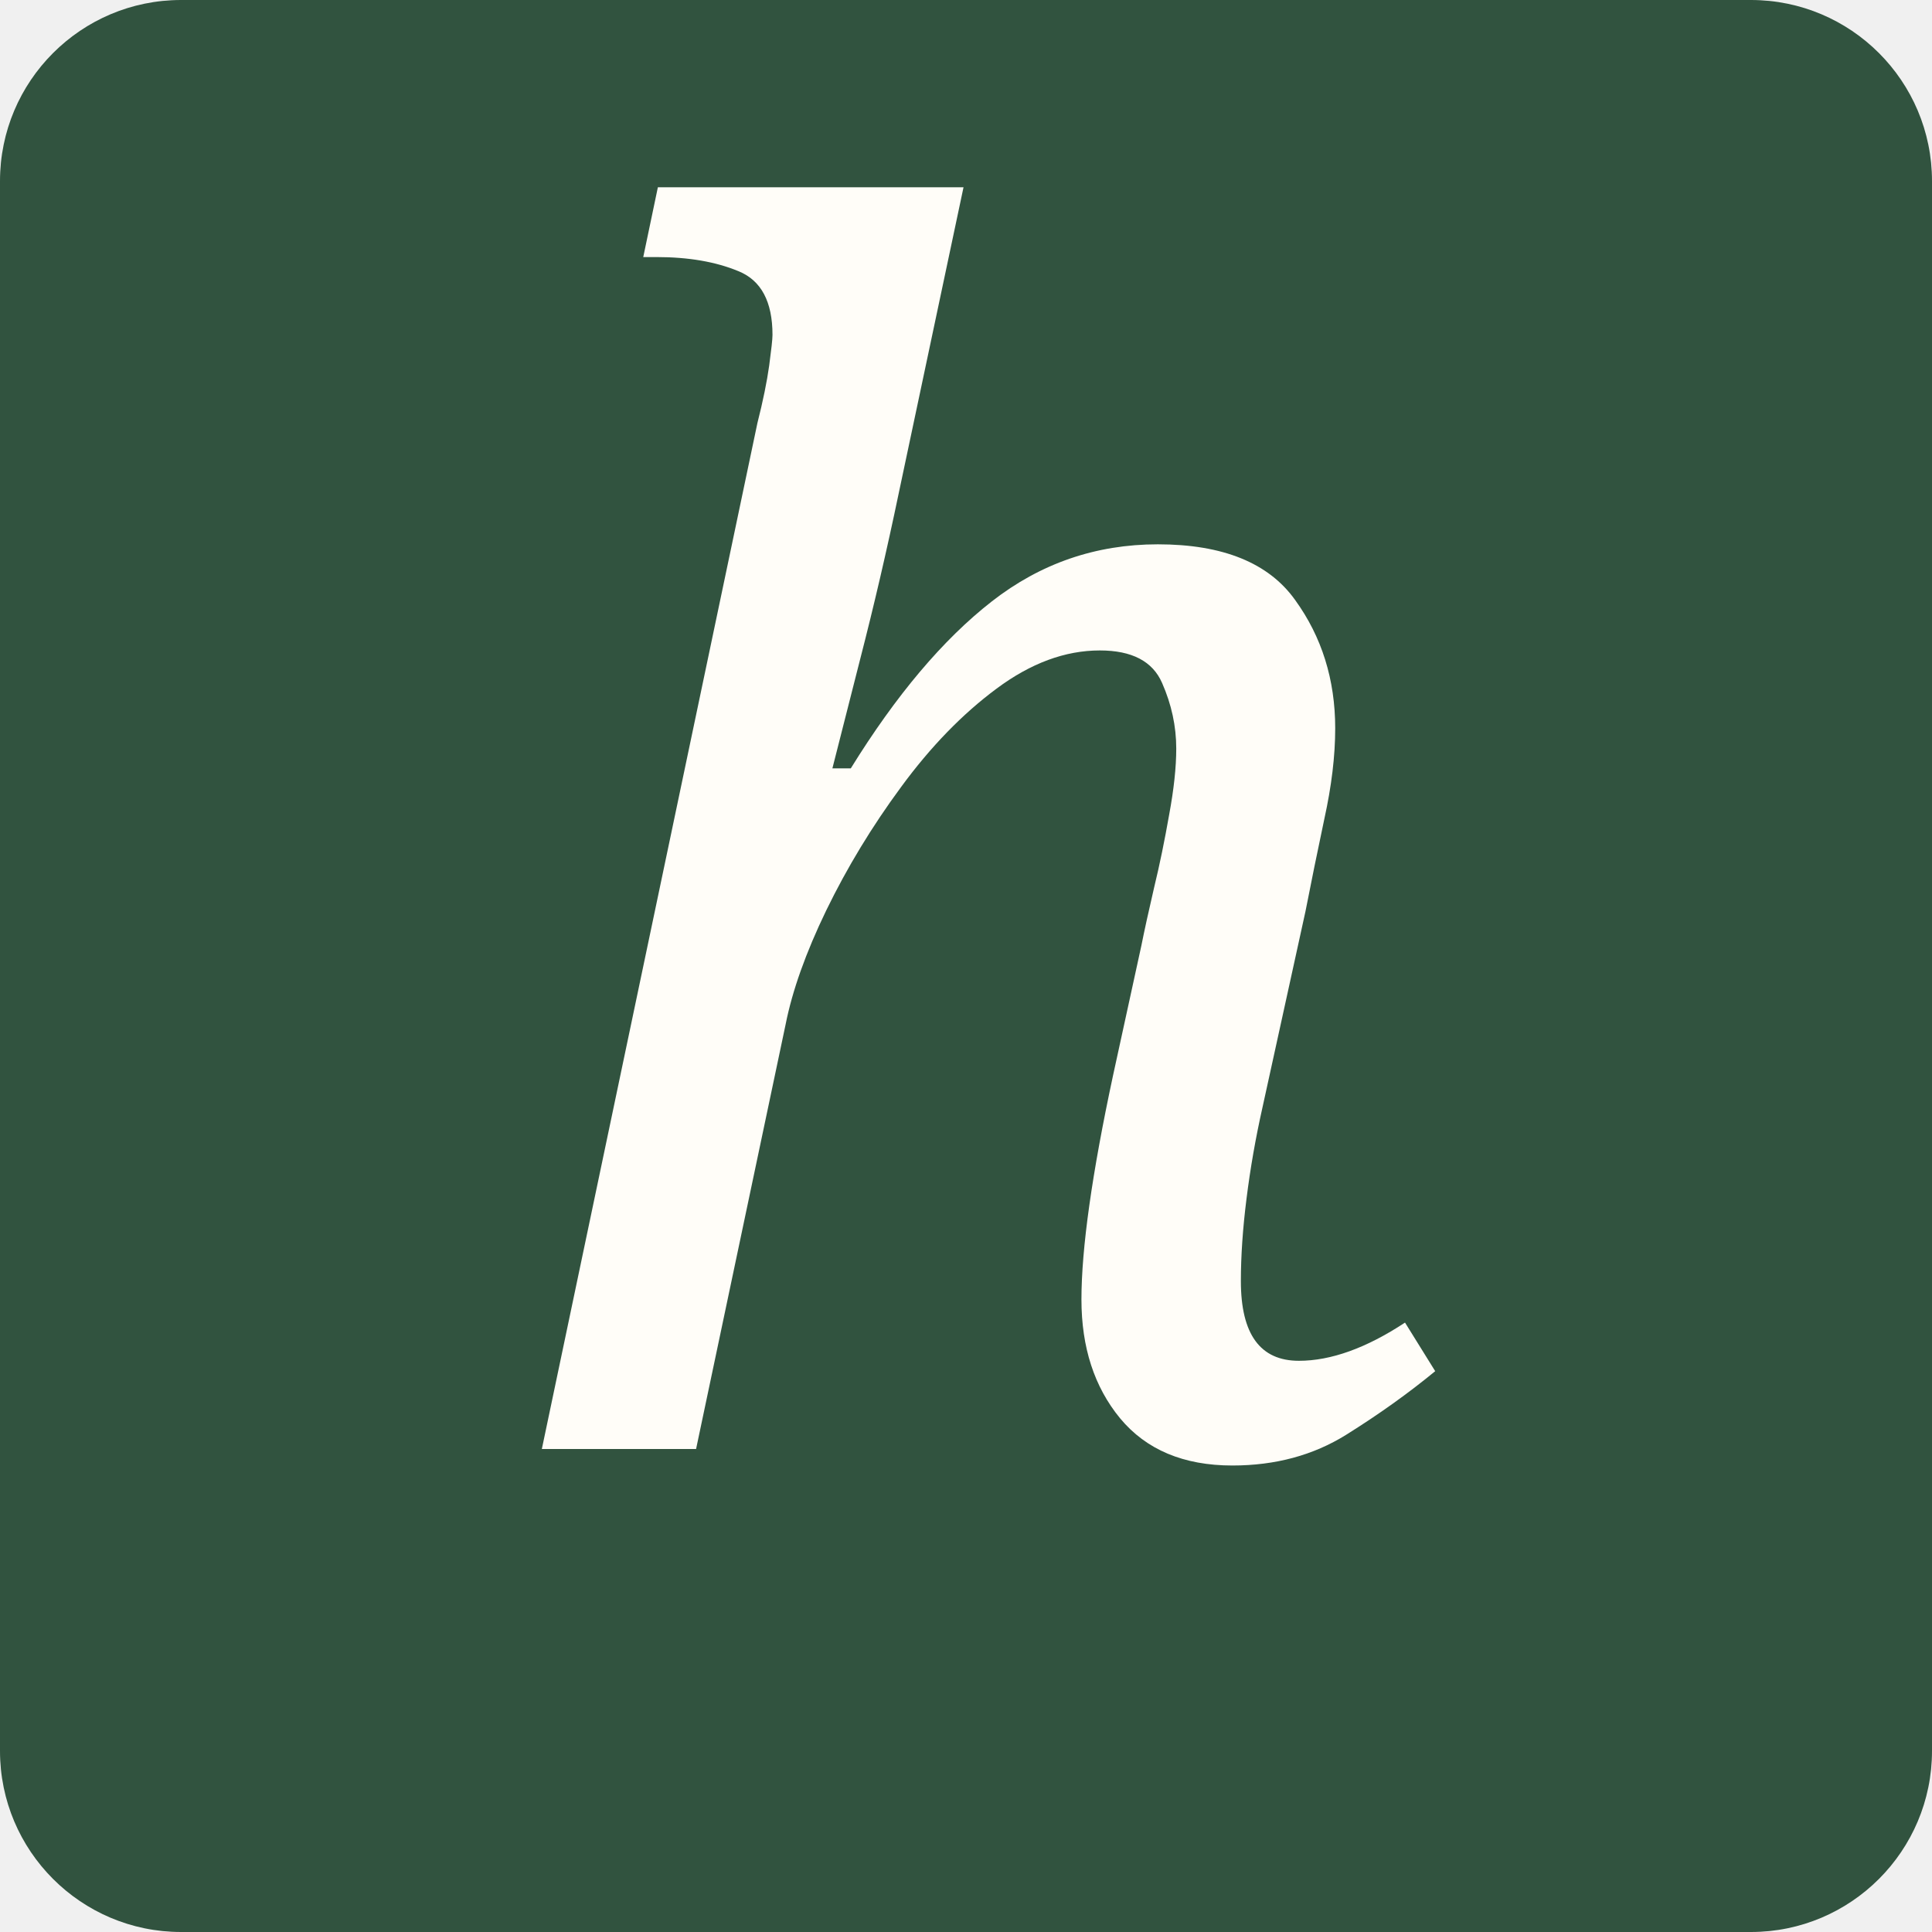
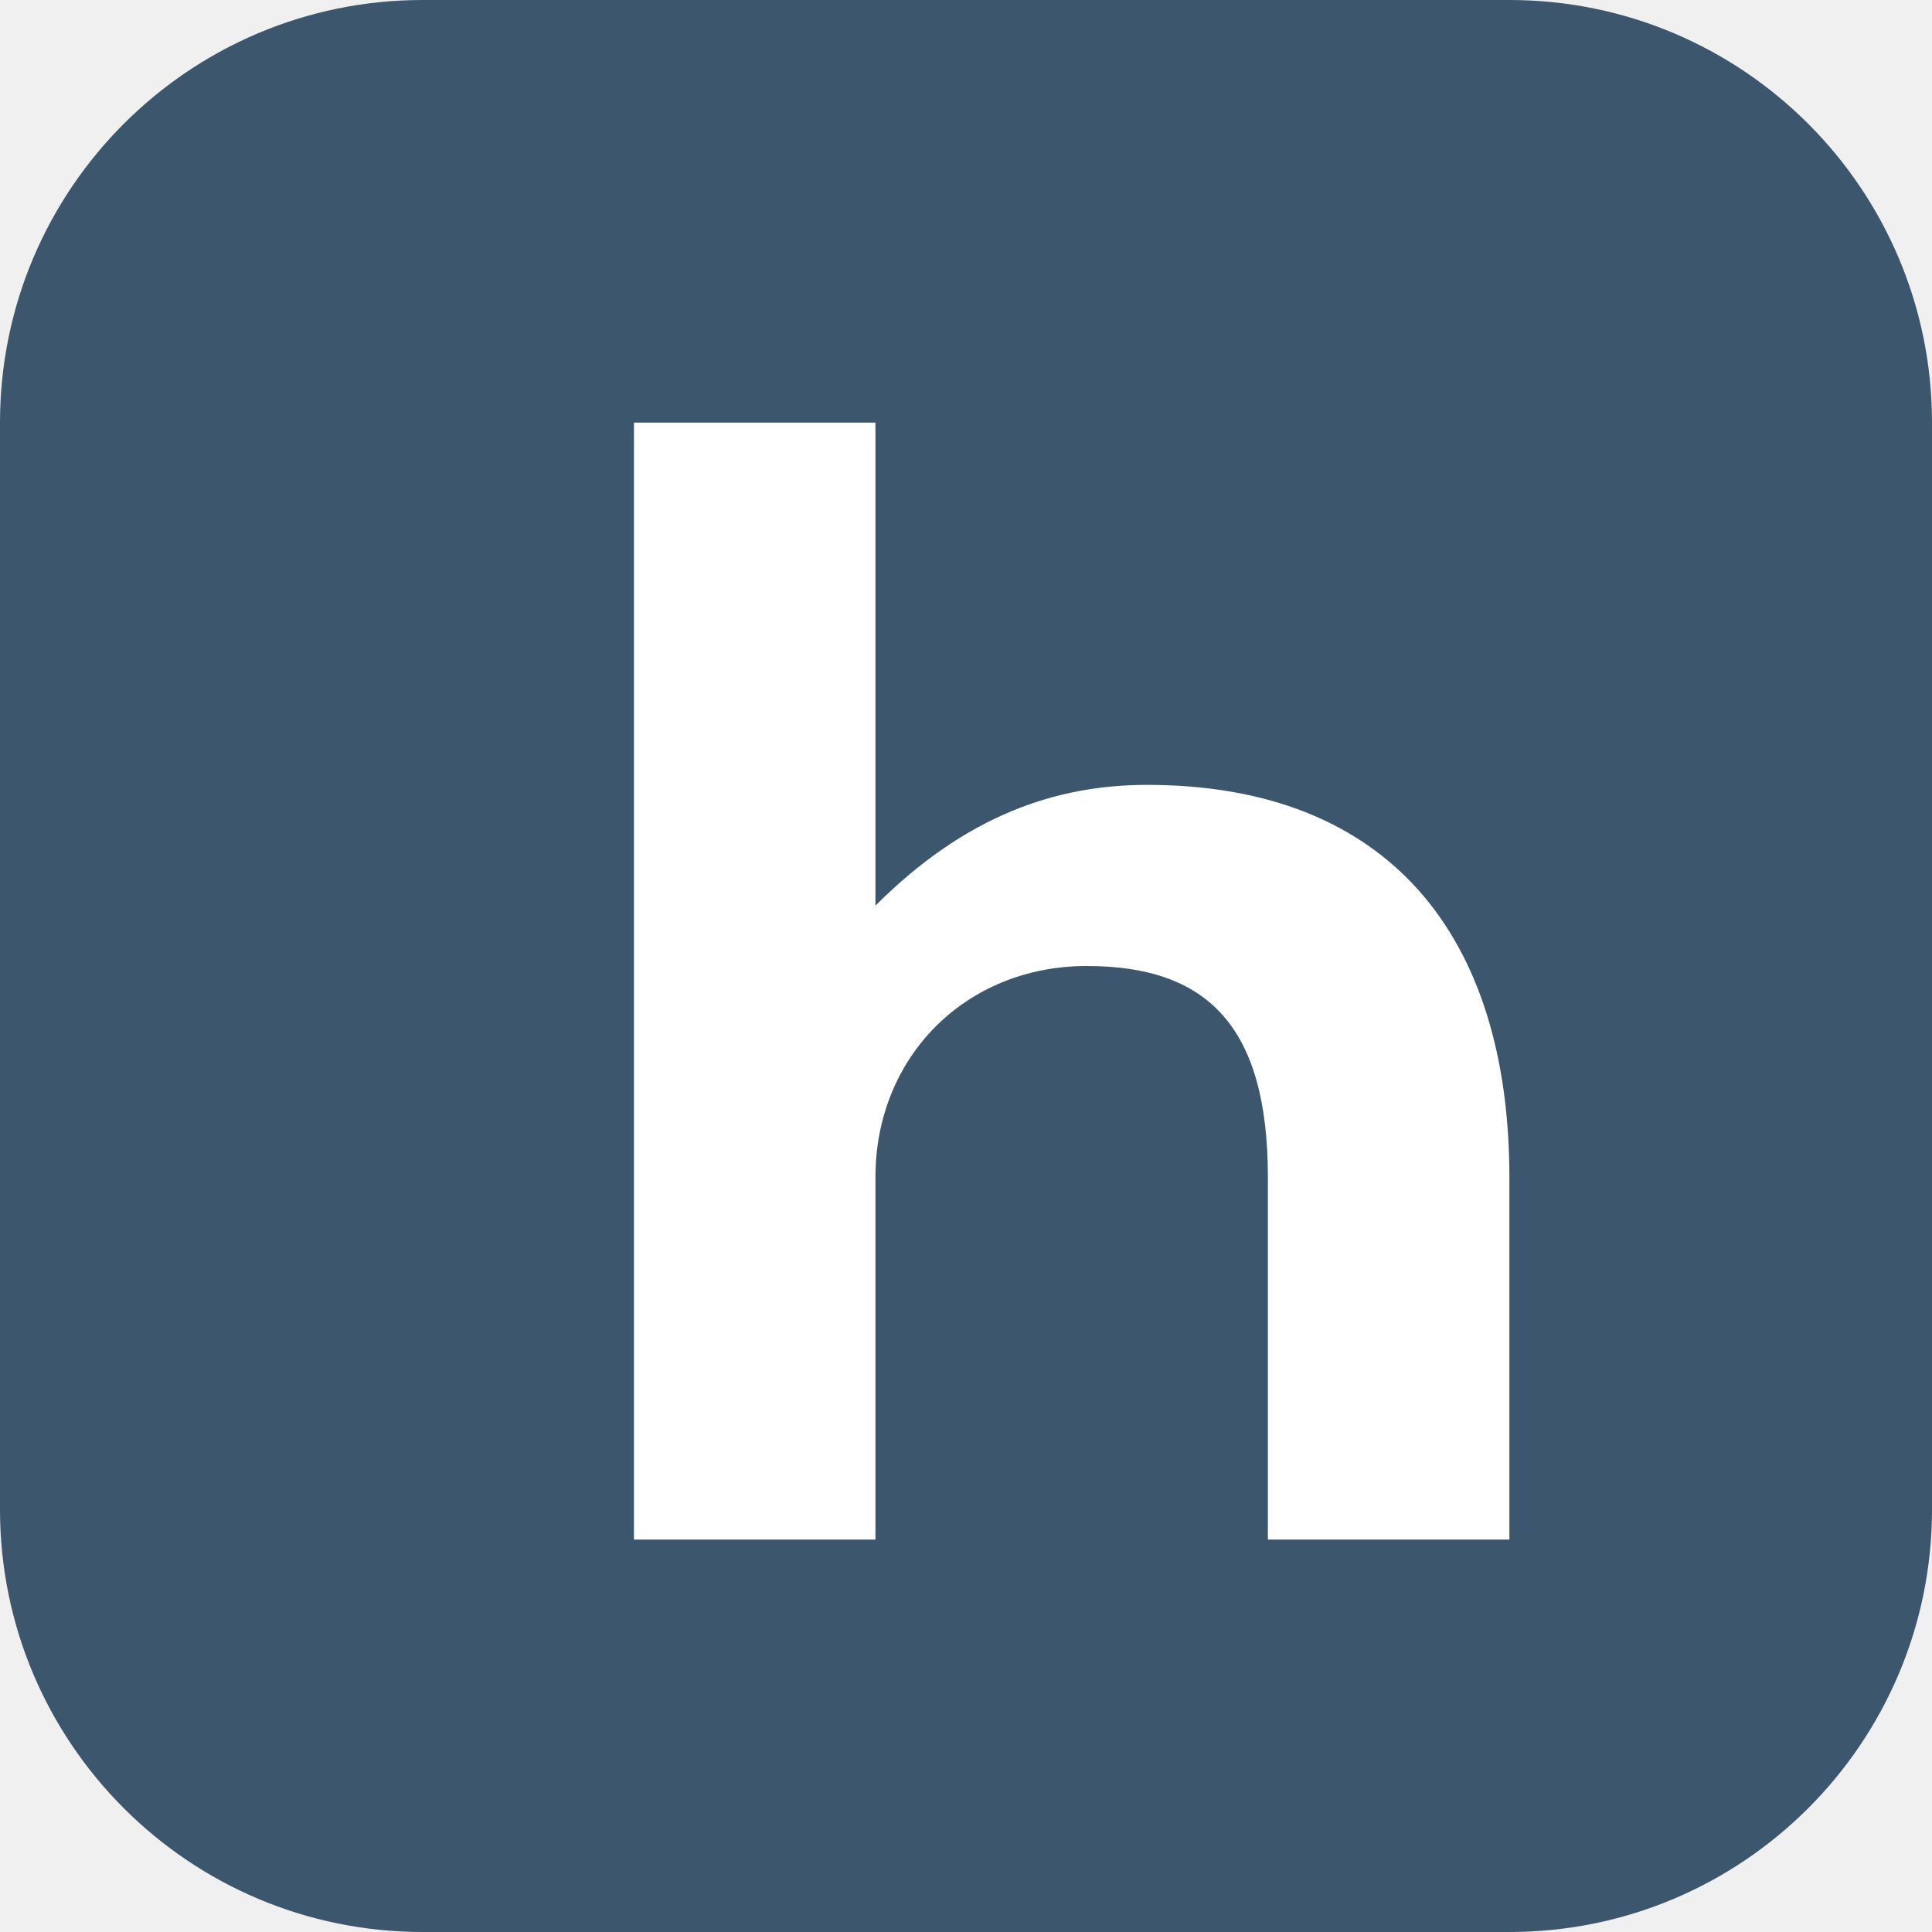
<svg xmlns="http://www.w3.org/2000/svg" viewBox="0 0 64 64">
-   <rect width="64" height="64" rx="6" fill="#31533f" />
-   <text x="32" y="48" text-anchor="middle" fill="#fffdf8" font-family="Georgia,serif" font-size="55" font-style="italic">h</text>
+   <rect width="64" height="64" rx="14" fill="#3c566d" />
+   <path d="M21 14h8v16c3-3 6-4 9-4 8 0 12 5 12 13v12h-8V39c0-5-2-7-6-7s-7 3-7 7v12h-8Z" fill="#fff" />
</svg>
